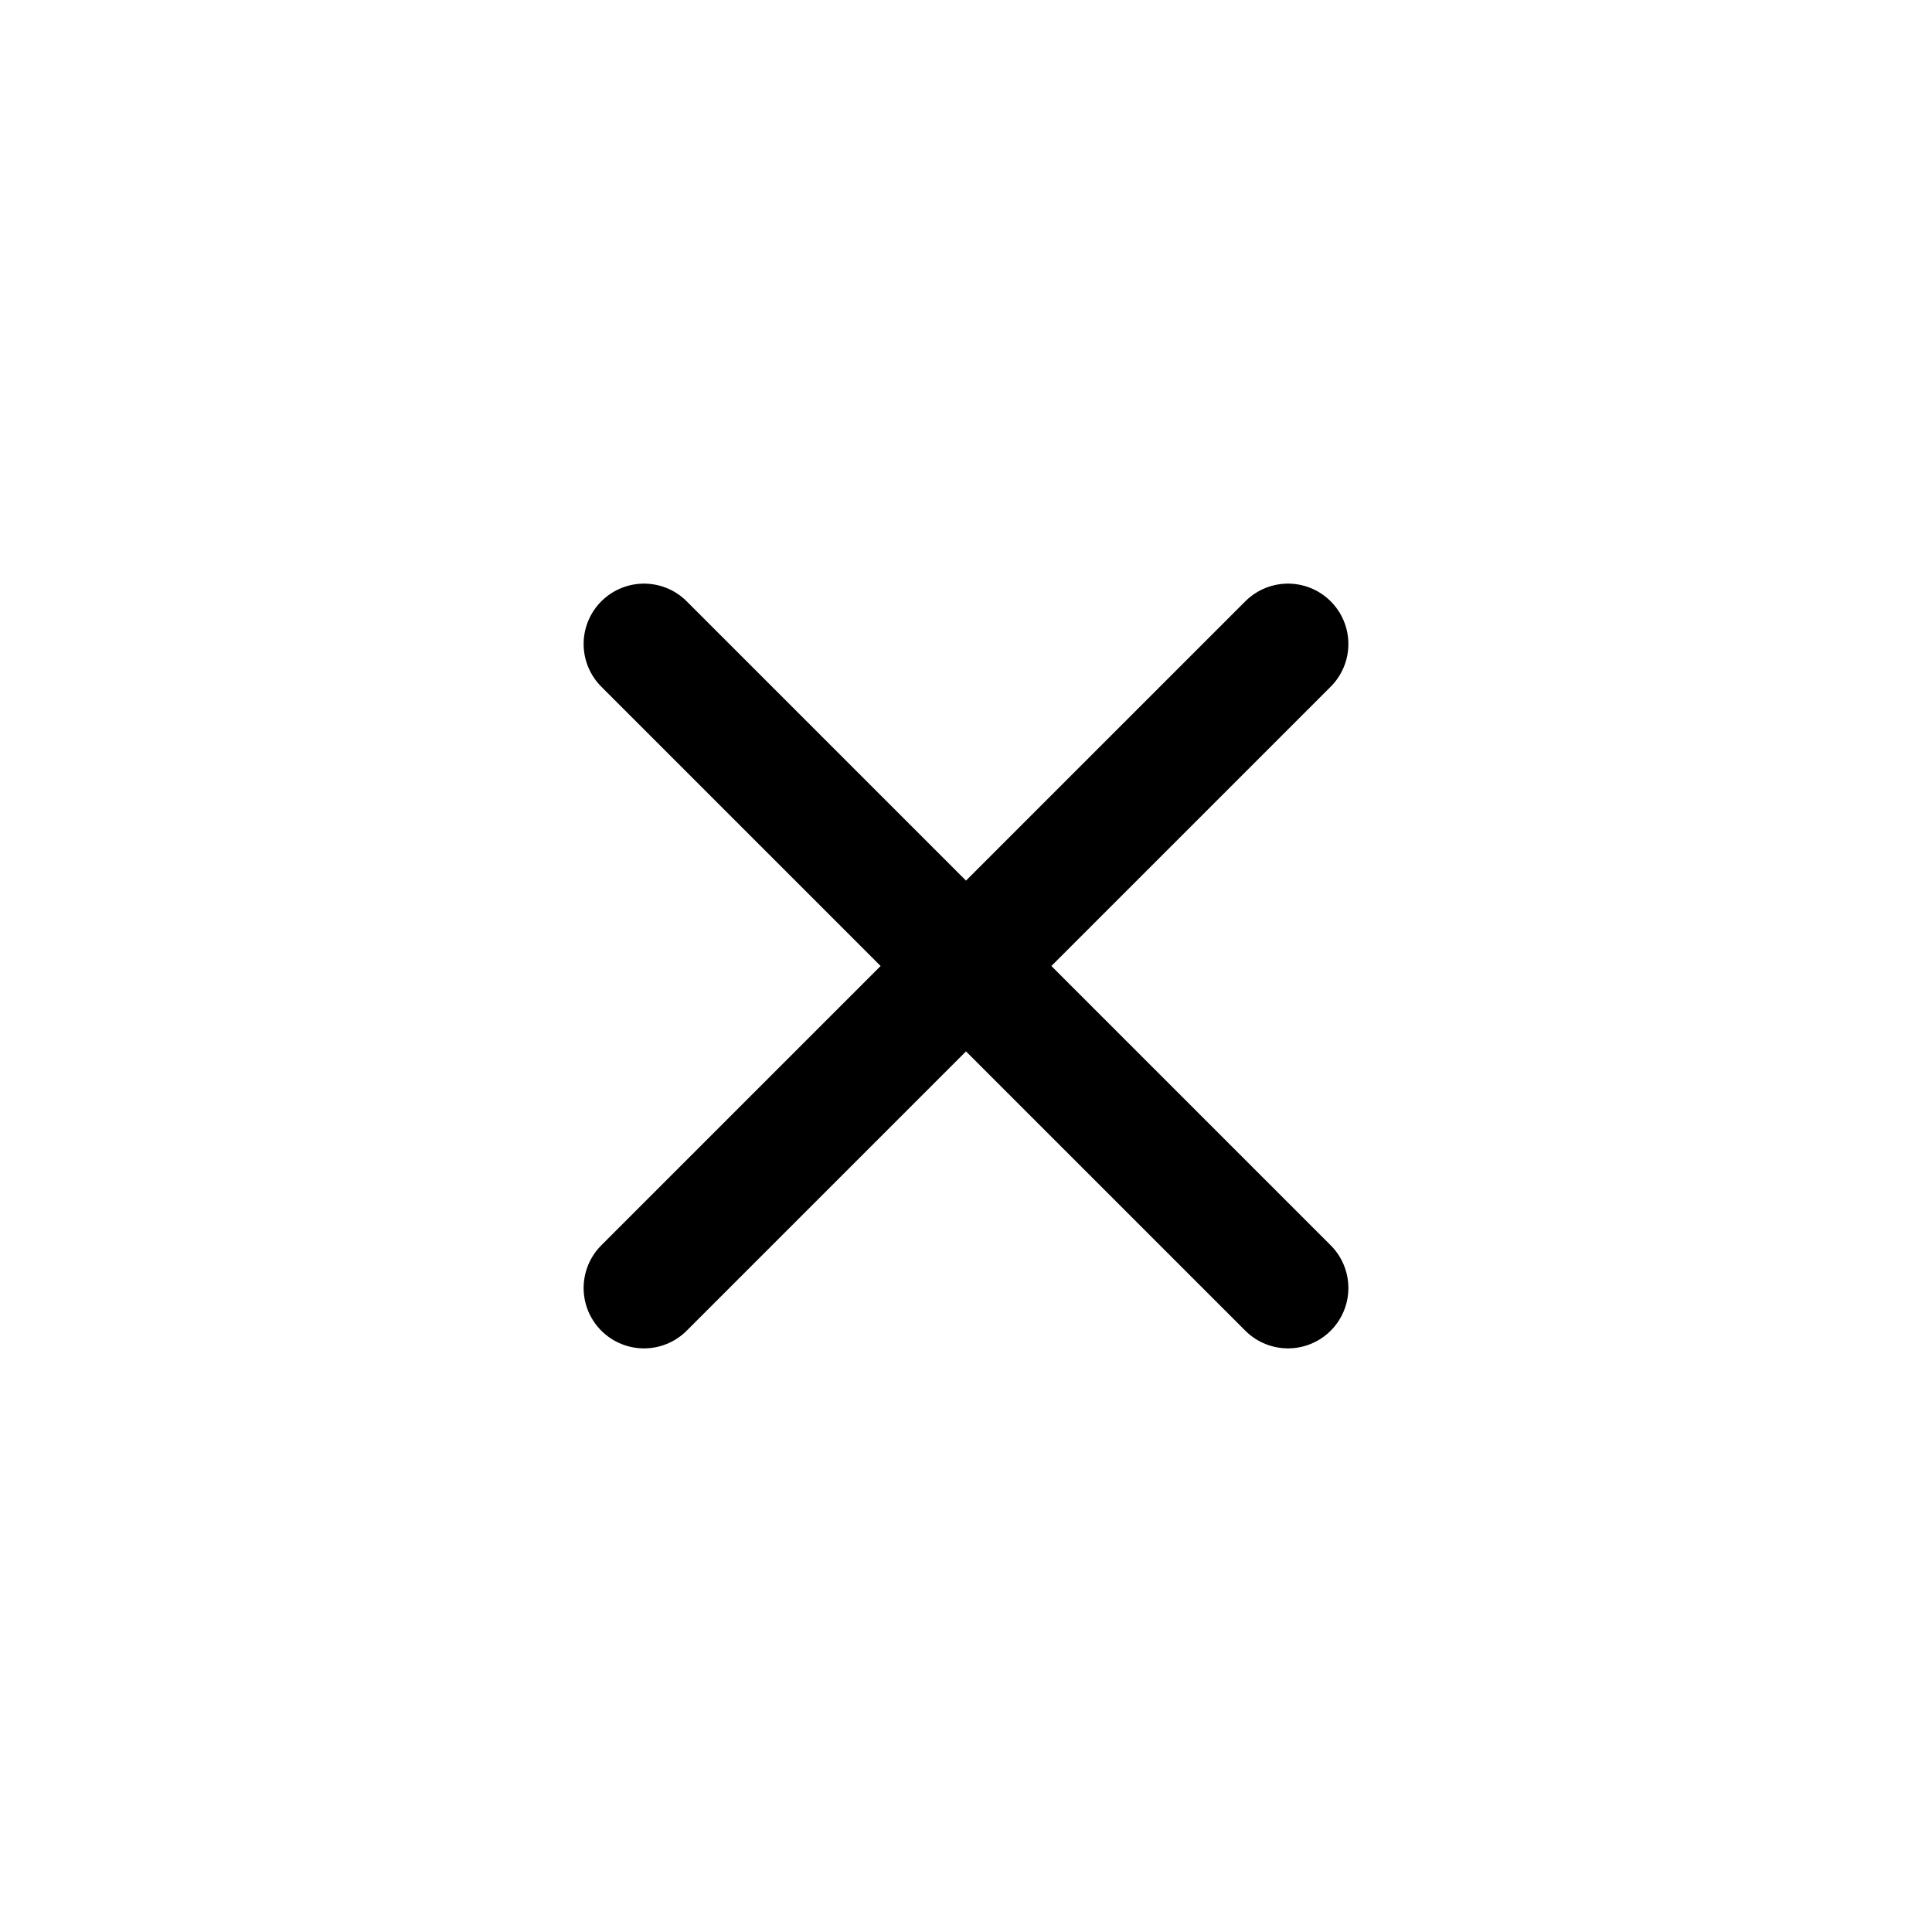
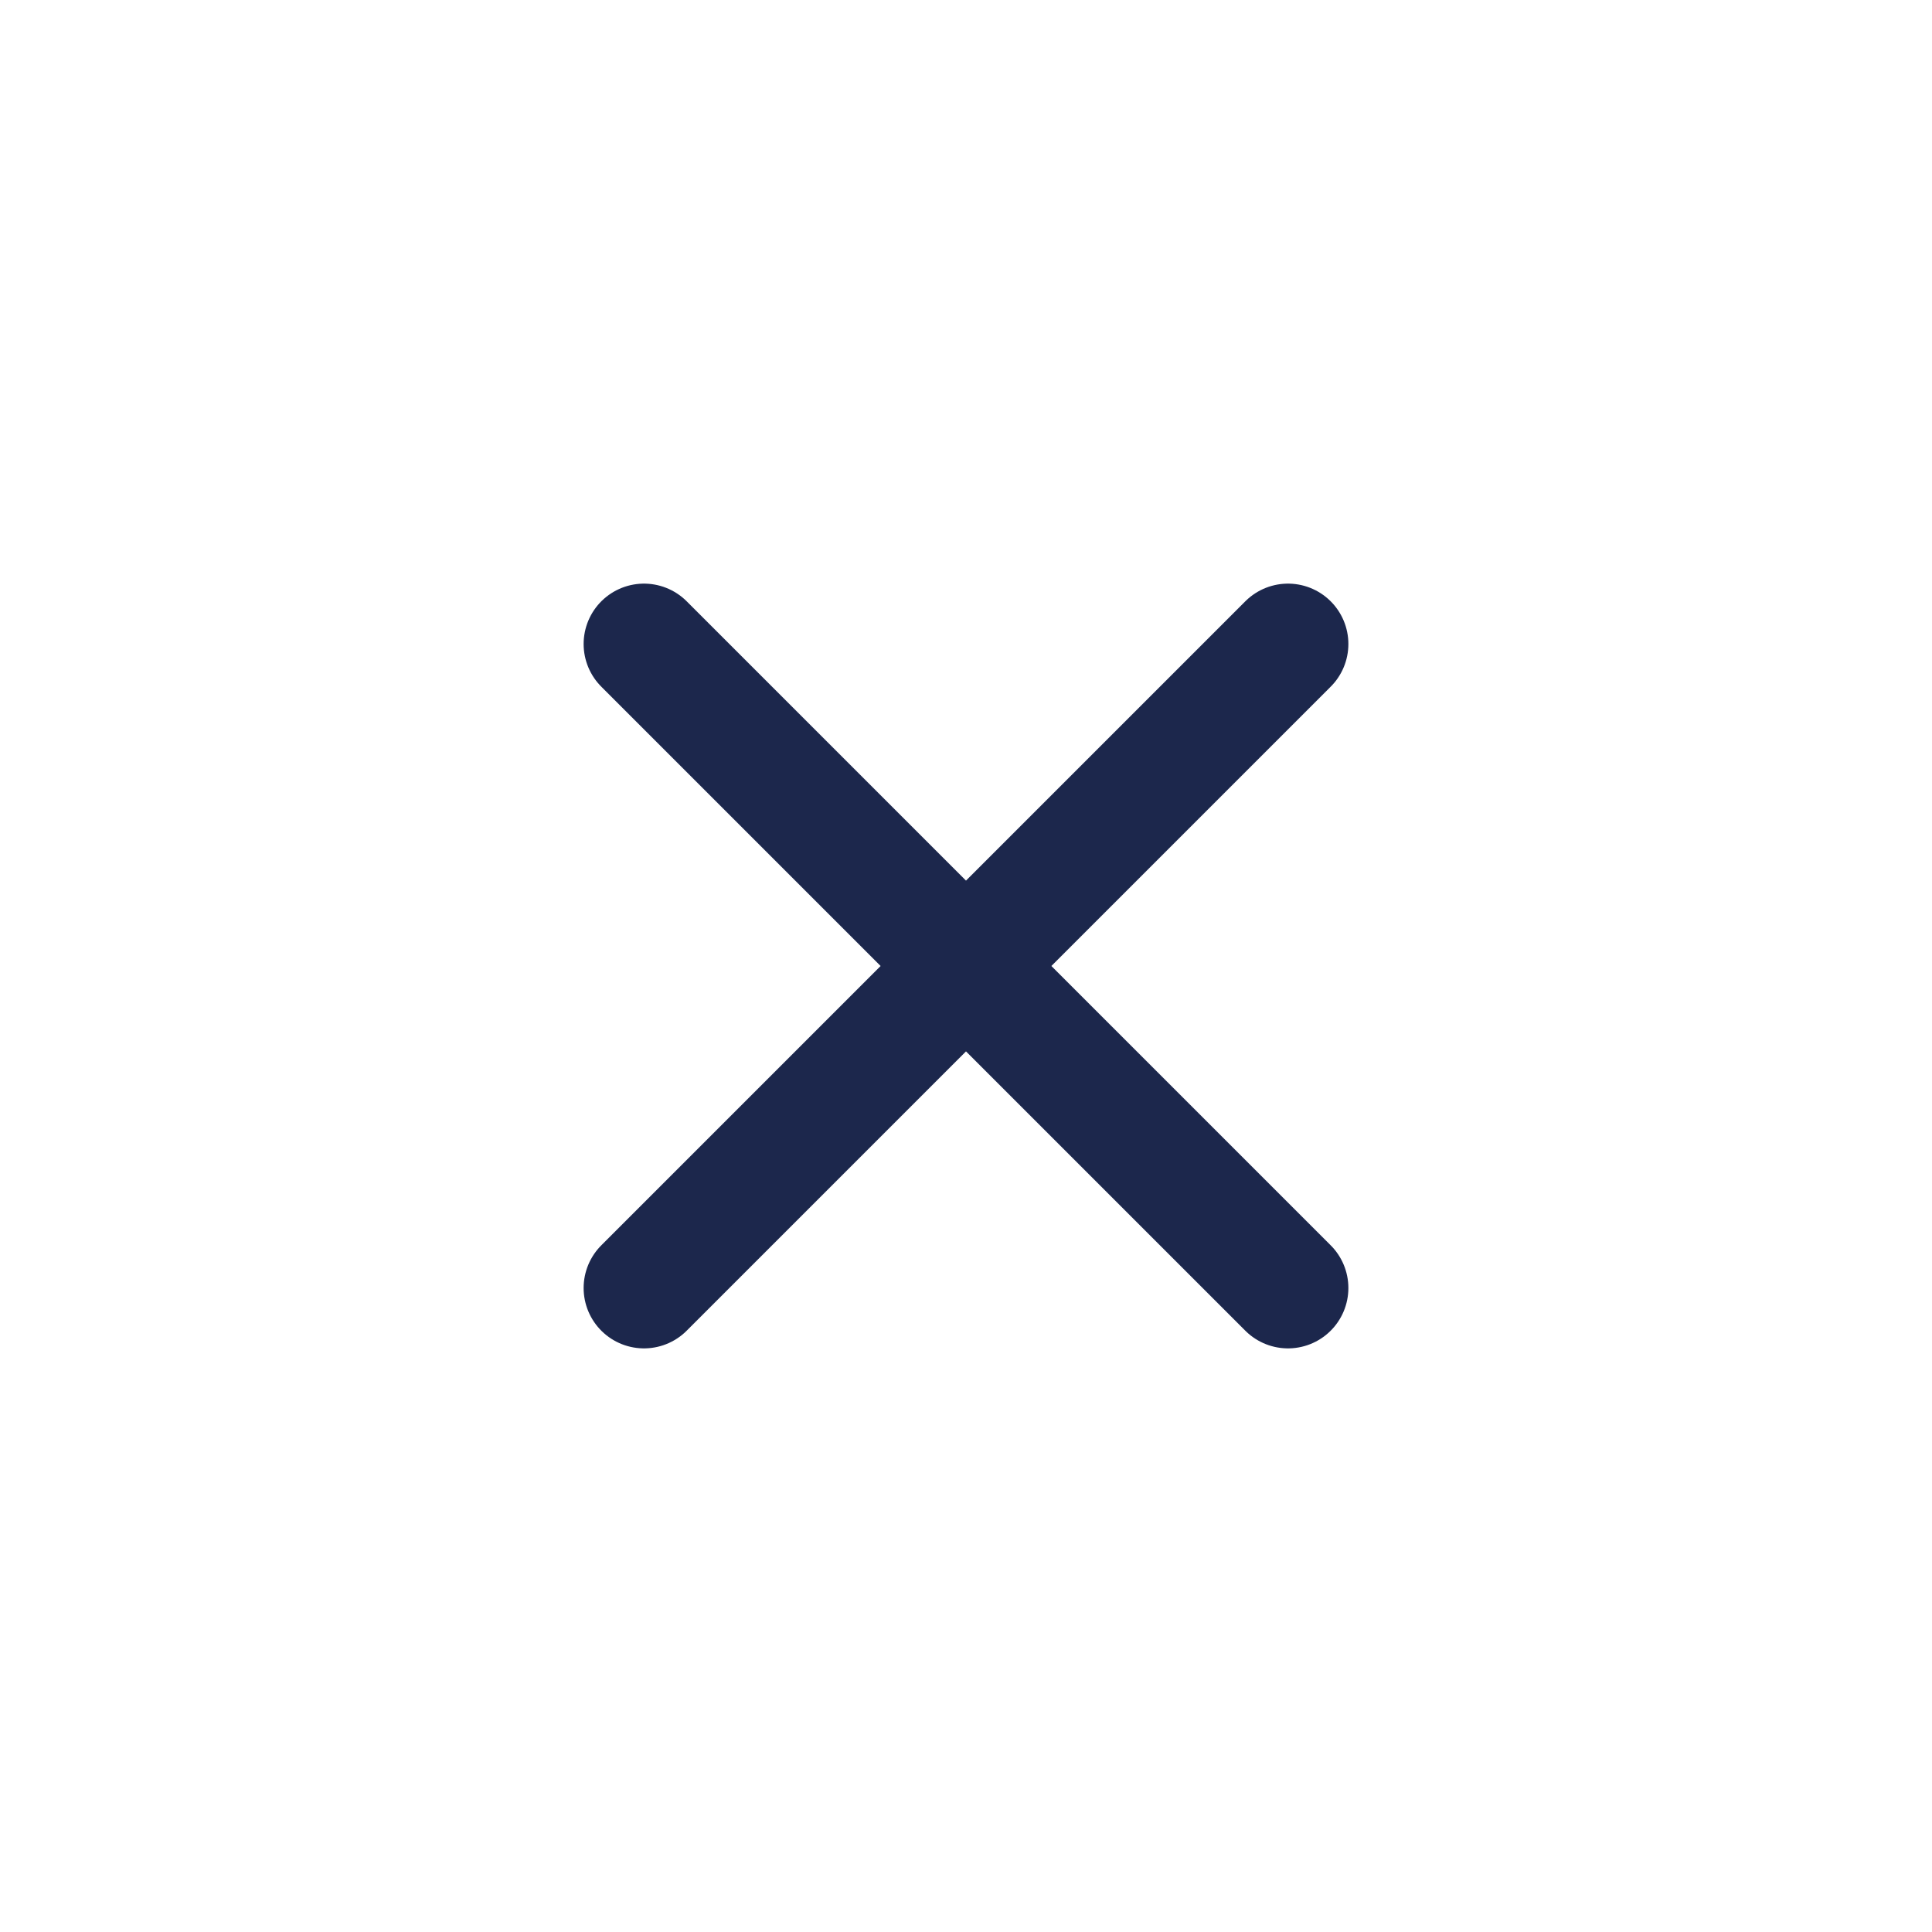
<svg xmlns="http://www.w3.org/2000/svg" width="800px" height="800px" viewBox="0 0 24 24" fill="none">
  <g id="Menu / Close_SM">
-     <path id="Vector" d="M16 16L12 12M12 12L8 8M12 12L16 8M12 12L8 16" stroke="#000000" stroke-width="1.5" stroke-linecap="round" stroke-linejoin="round" />
+     <path id="Vector" d="M16 16L12 12M12 12L8 8M12 12L16 8M12 12L8 16" stroke="#1C274C" stroke-width="1.5" stroke-linecap="round" stroke-linejoin="round" />
  </g>
</svg>
